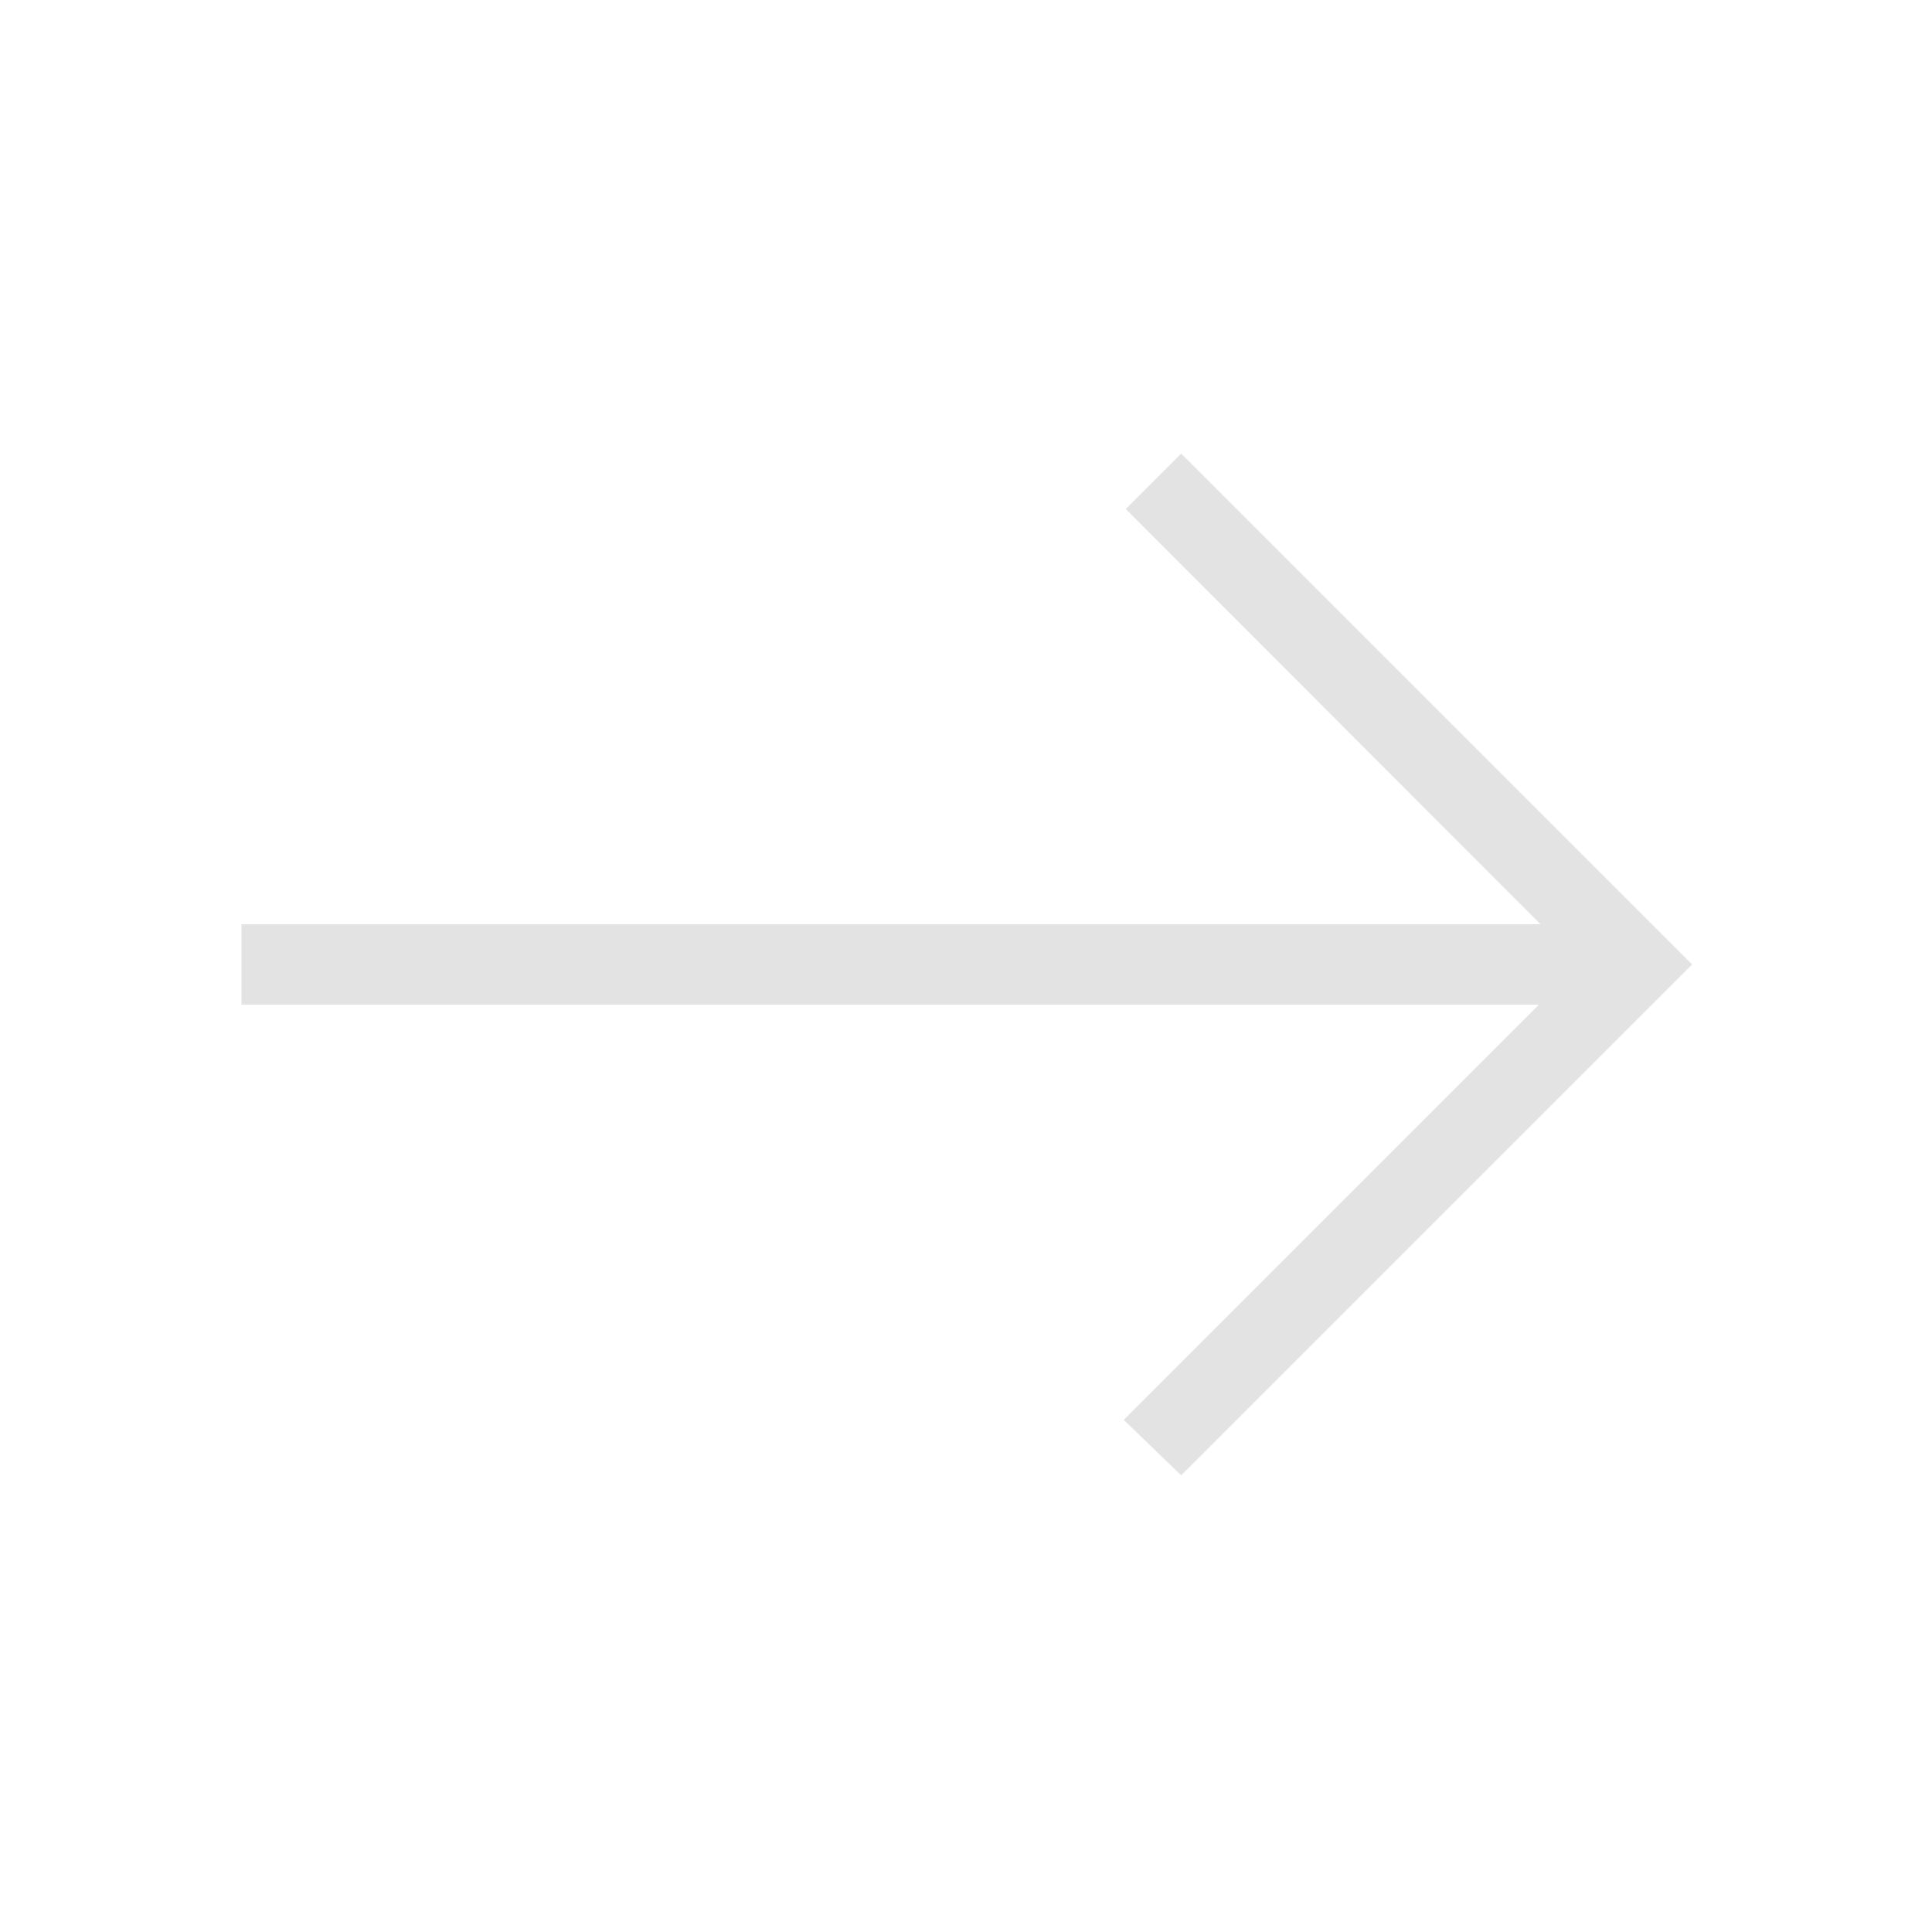
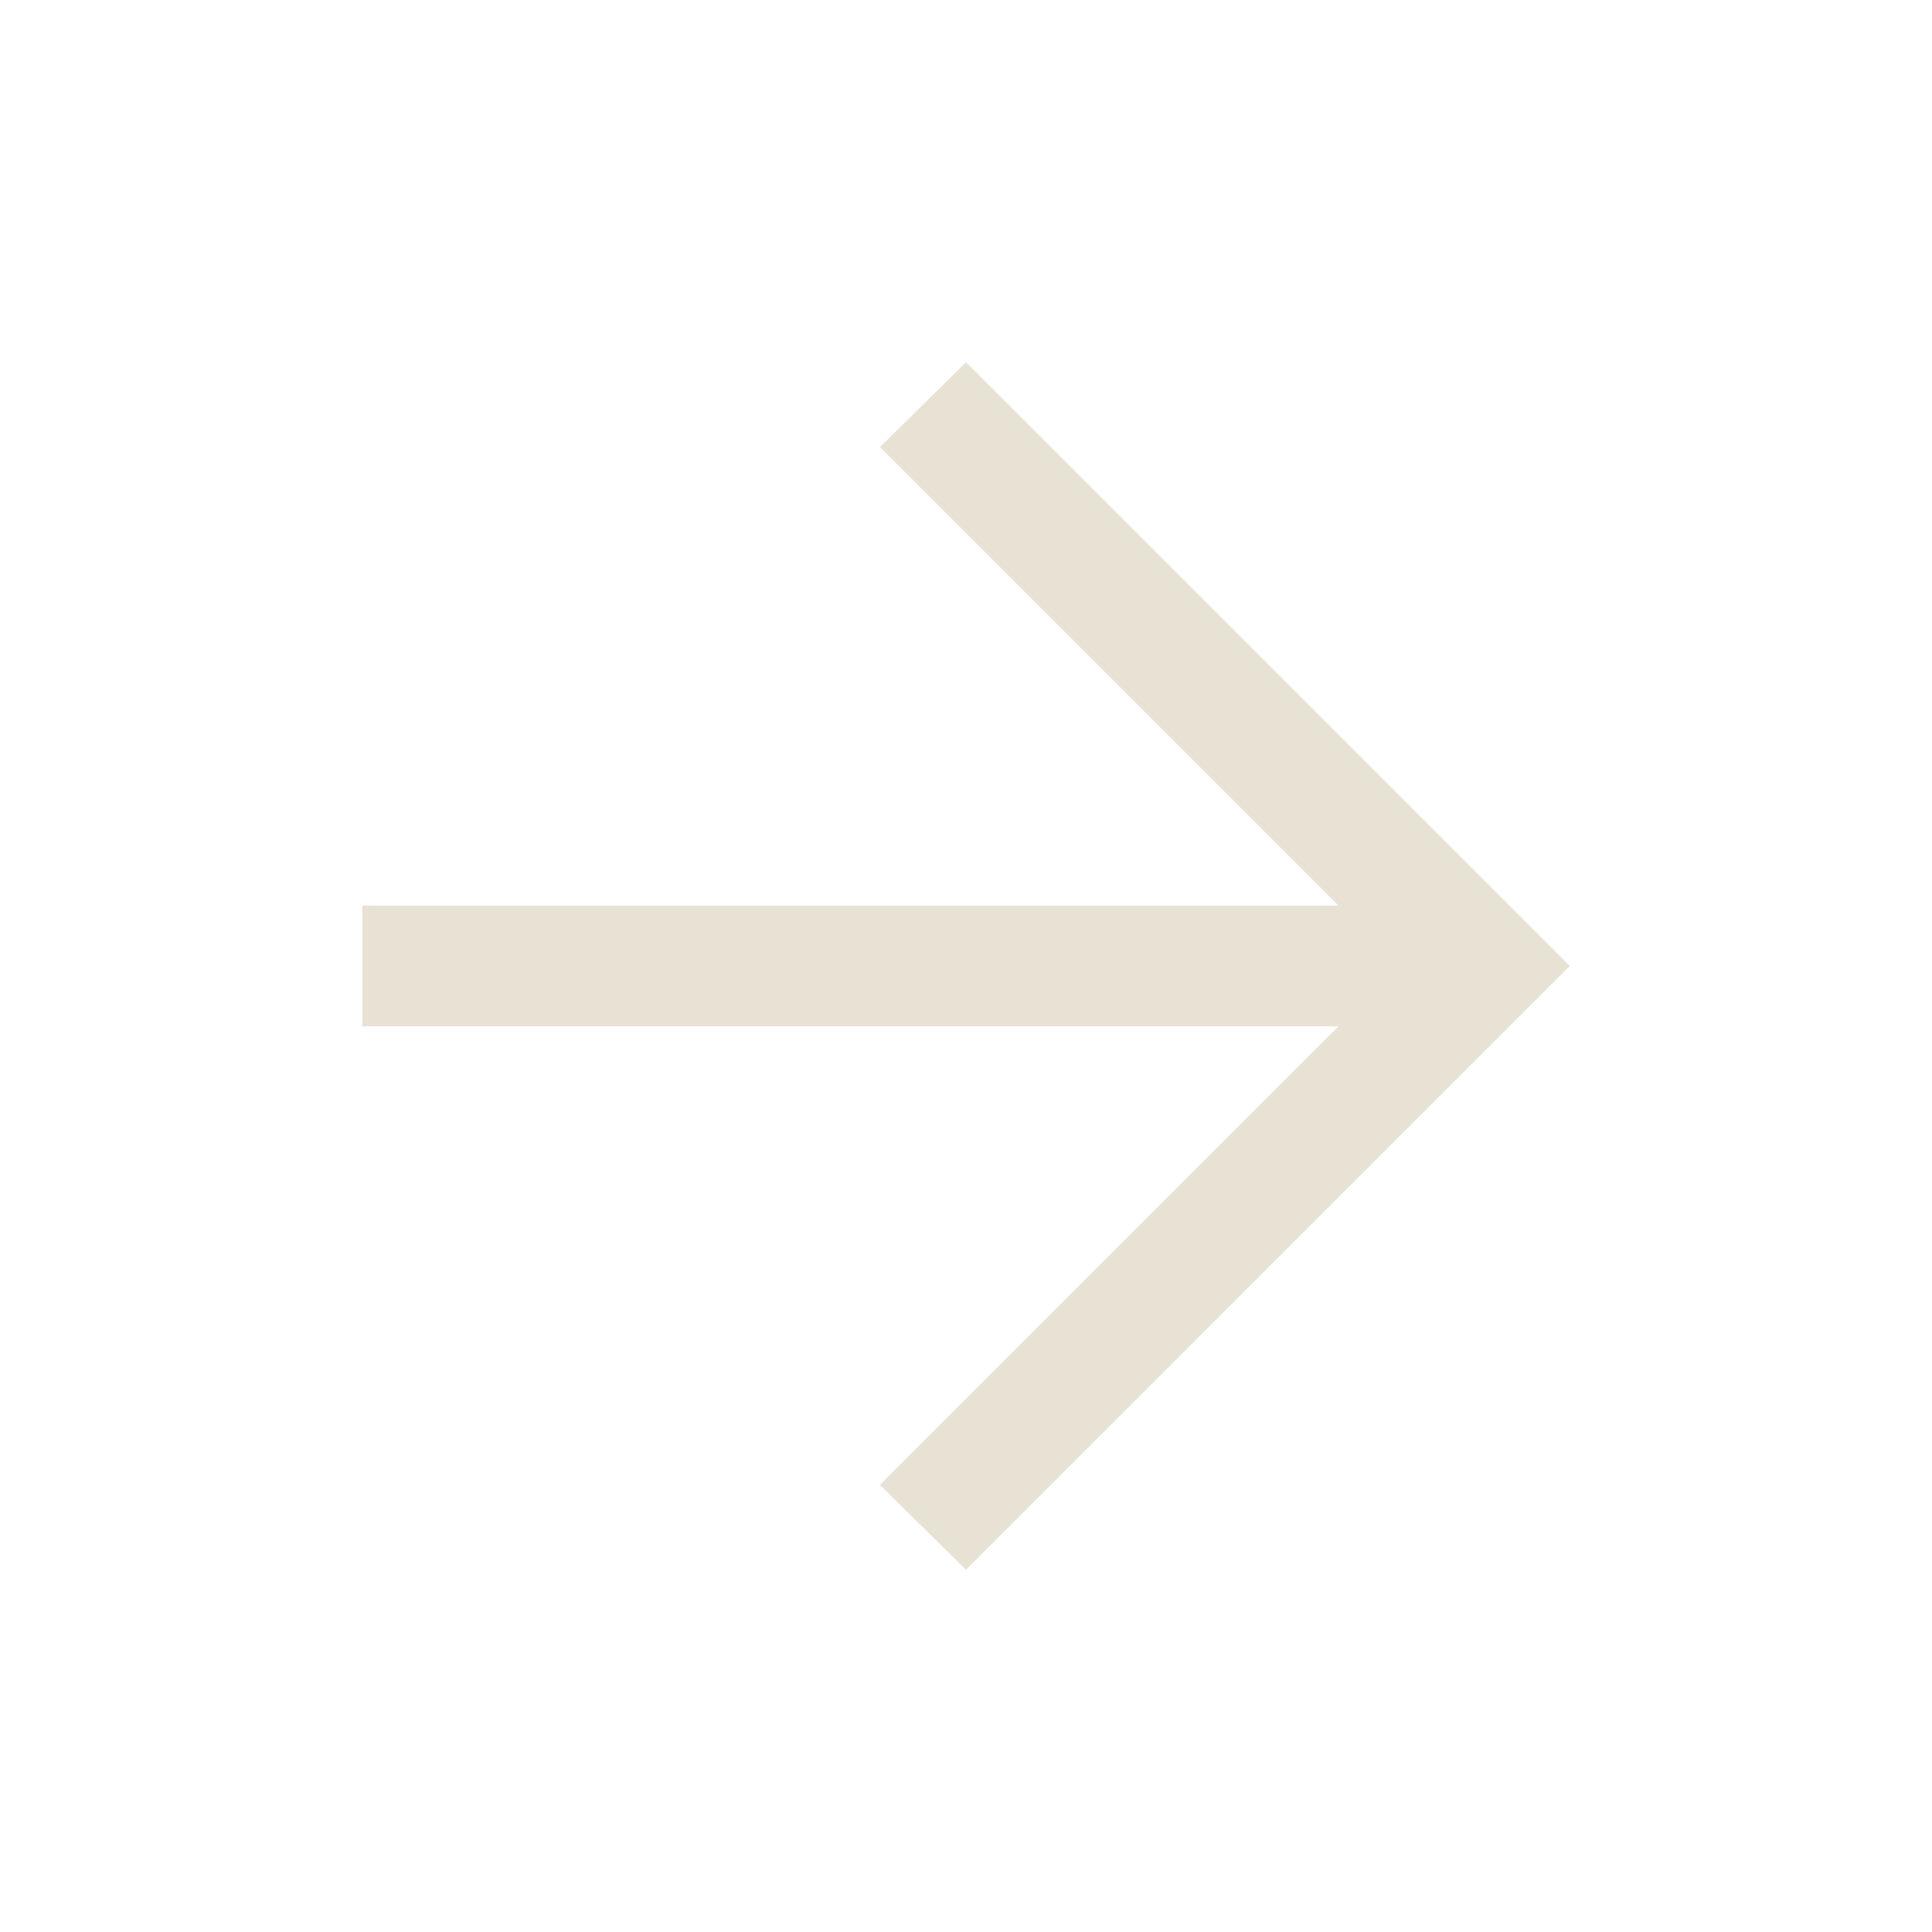
- <svg xmlns="http://www.w3.org/2000/svg" height="24px" viewBox="0 -960 960 960" width="24px" fill="#e3e3e3">
-   <path d="m586.92-226.92-28.54-27.54 206.31-206.31H120v-40h645.46L559.38-707.08l27.54-27.54 253.85 253.85-253.85 253.85Z" />
+ <svg xmlns="http://www.w3.org/2000/svg" height="24px" viewBox="0 -960 960 960" width="24px" fill="#e8e2d5">
+   <path d="M665.08-450H180v-60h485.08L437.23-737.85 480-780l300 300-300 300-42.77-42.15L665.08-450Z" />
</svg>
